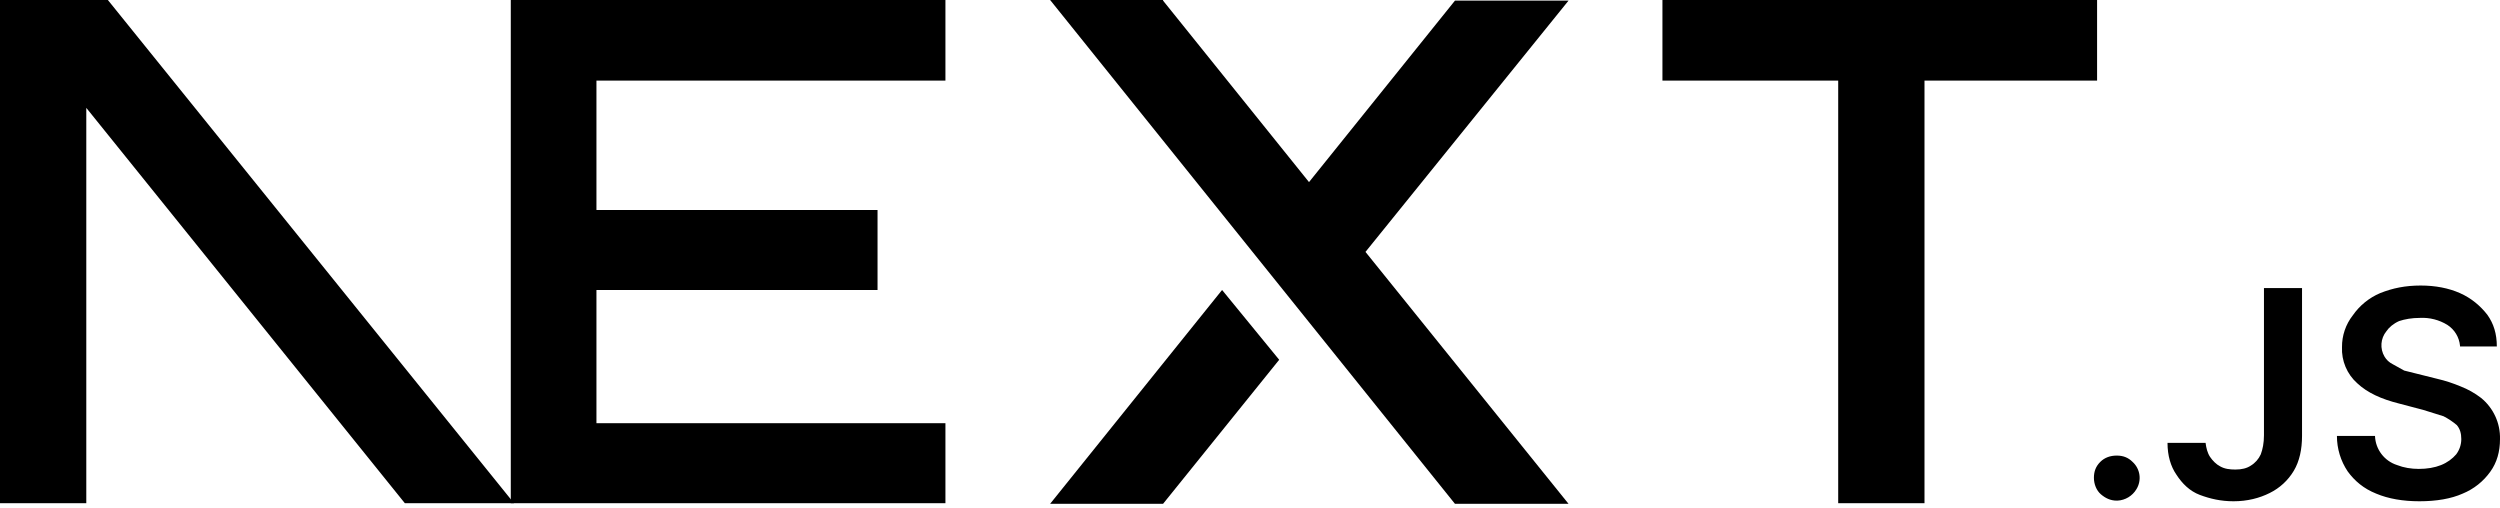
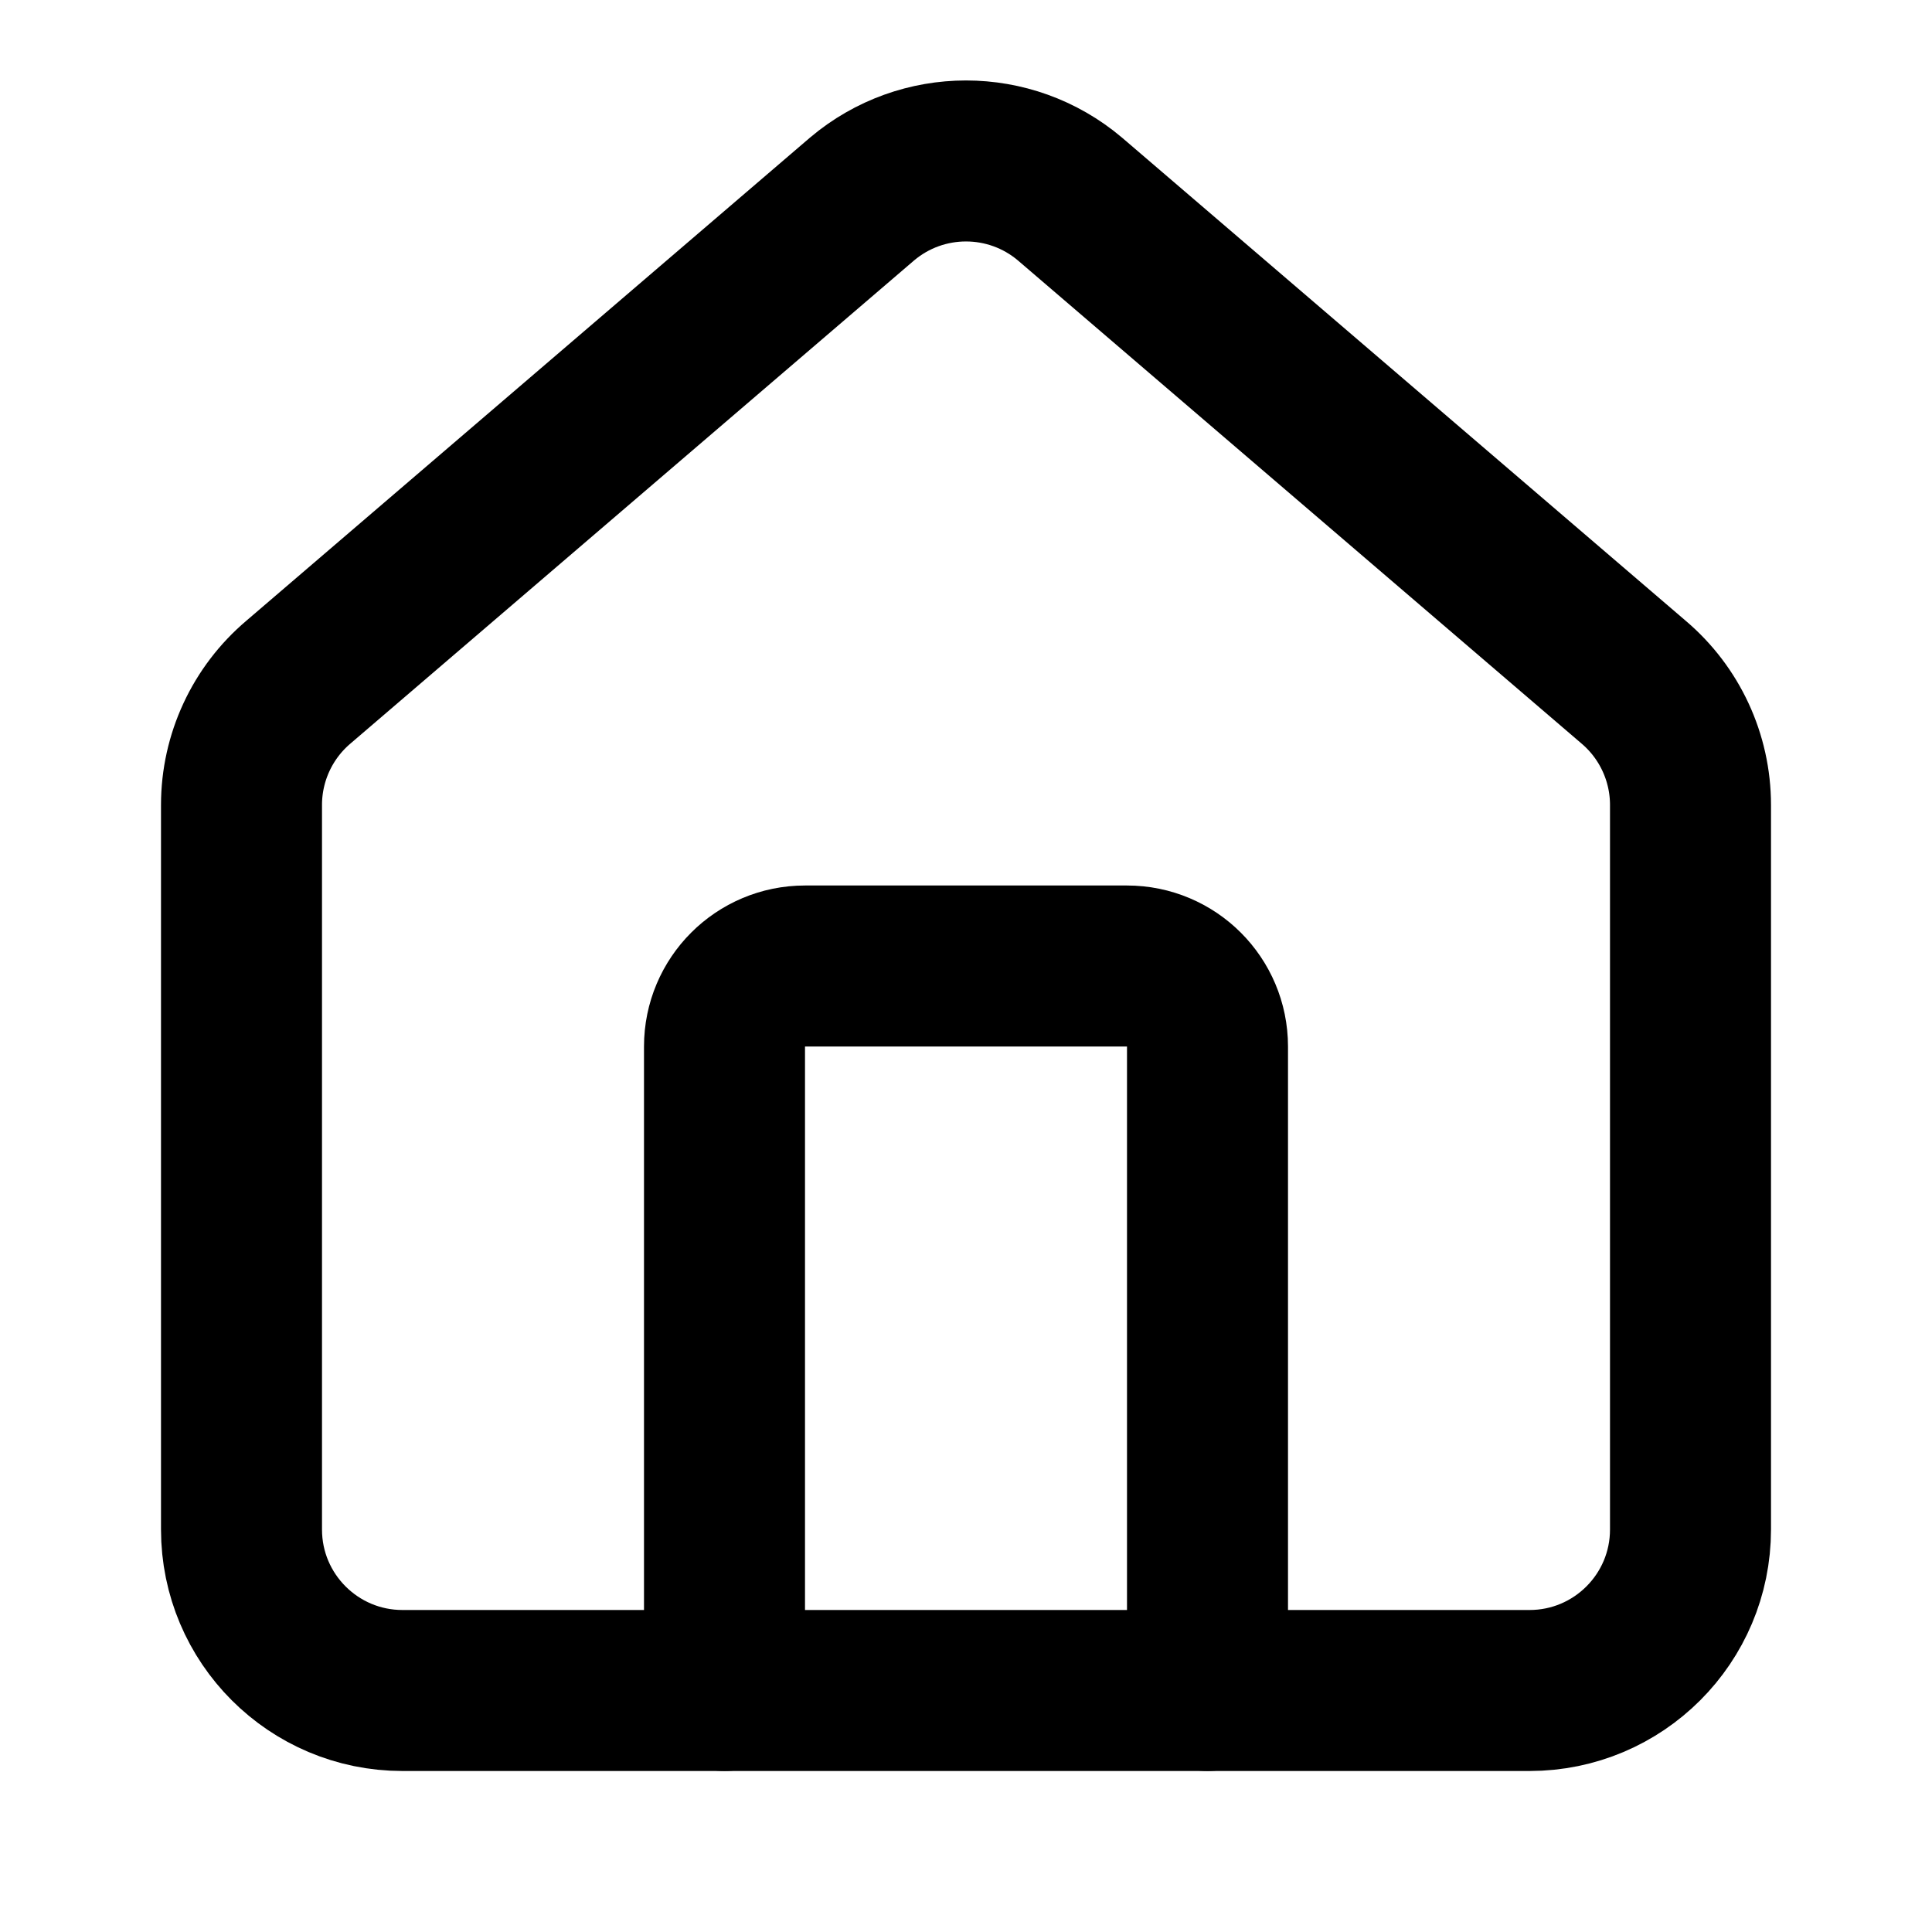
- <svg xmlns="http://www.w3.org/2000/svg" fill="none" viewBox="0 0 394 80">
-   <path fill="#000" d="M262 0h68.5v12.7h-27.2v66.6h-13.6V12.7H262V0ZM149 0v12.7H94v20.4h44.3v12.6H94v21h55v12.6H80.5V0h68.7zm34.3 0h-17.8l63.8 79.4h17.9l-32-39.7 32-39.6h-17.9l-23 28.6-23-28.6zm18.3 56.7-9-11-27.1 33.7h17.8l18.3-22.7z" />
-   <path fill="#000" d="M81 79.3 17 0H0v79.3h13.6V17l50.2 62.3H81Zm252.6-.4c-1 0-1.8-.4-2.5-1s-1.1-1.6-1.1-2.6.3-1.8 1-2.5 1.6-1 2.6-1 1.8.3 2.5 1a3.4 3.4 0 0 1 .6 4.3 3.7 3.7 0 0 1-3 1.8zm23.2-33.5h6v23.3c0 2.1-.4 4-1.3 5.5a9.1 9.1 0 0 1-3.8 3.5c-1.6.8-3.5 1.3-5.7 1.3-2 0-3.7-.4-5.3-1s-2.8-1.8-3.7-3.2c-.9-1.3-1.4-3-1.4-5h6c.1.8.3 1.6.7 2.2s1 1.2 1.6 1.5c.7.4 1.5.5 2.4.5 1 0 1.8-.2 2.4-.6a4 4 0 0 0 1.6-1.8c.3-.8.5-1.8.5-3V45.5zm30.9 9.1a4.4 4.4 0 0 0-2-3.3 7.5 7.5 0 0 0-4.3-1.1c-1.3 0-2.4.2-3.3.5-.9.4-1.6 1-2 1.6a3.5 3.5 0 0 0-.3 4c.3.5.7.9 1.3 1.2l1.8 1 2 .5 3.2.8c1.3.3 2.5.7 3.7 1.2a13 13 0 0 1 3.2 1.8 8.1 8.1 0 0 1 3 6.5c0 2-.5 3.7-1.5 5.1a10 10 0 0 1-4.4 3.5c-1.8.8-4.1 1.2-6.8 1.2-2.6 0-4.9-.4-6.8-1.2-2-.8-3.4-2-4.5-3.5a10 10 0 0 1-1.7-5.6h6a5 5 0 0 0 3.5 4.6c1 .4 2.2.6 3.4.6 1.3 0 2.5-.2 3.5-.6 1-.4 1.8-1 2.4-1.7a4 4 0 0 0 .8-2.4c0-.9-.2-1.6-.7-2.2a11 11 0 0 0-2.1-1.4l-3.2-1-3.8-1c-2.8-.7-5-1.7-6.6-3.2a7.2 7.2 0 0 1-2.4-5.7 8 8 0 0 1 1.7-5 10 10 0 0 1 4.3-3.5c2-.8 4-1.2 6.4-1.2 2.3 0 4.4.4 6.2 1.2 1.8.8 3.2 2 4.3 3.4 1 1.4 1.5 3 1.5 5h-5.8z" />
+ <svg xmlns="http://www.w3.org/2000/svg" width="24" height="24" viewBox="0 0 24 24" fill="none" stroke="currentColor" stroke-width="2" stroke-linecap="round" stroke-linejoin="round" class="lucide lucide-house-icon lucide-house">
+   <path d="M15 21v-8a1 1 0 0 0-1-1h-4a1 1 0 0 0-1 1v8" />
+   <path d="M3 10a2 2 0 0 1 .709-1.528l7-6a2 2 0 0 1 2.582 0l7 6A2 2 0 0 1 21 10v9a2 2 0 0 1-2 2H5a2 2 0 0 1-2-2z" />
</svg>
